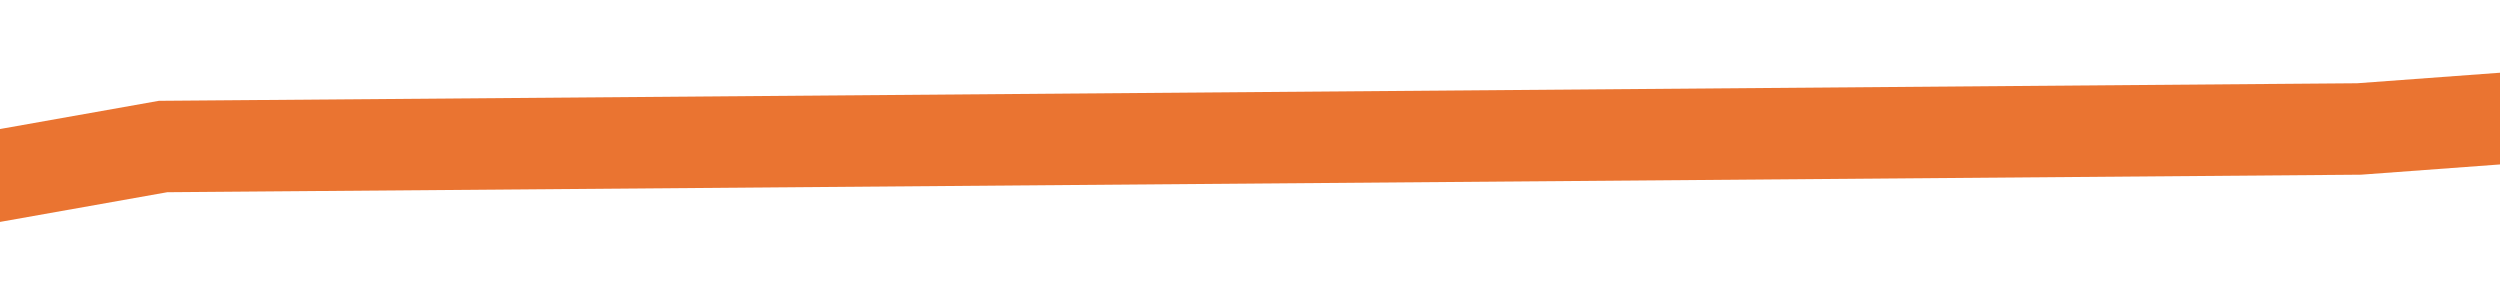
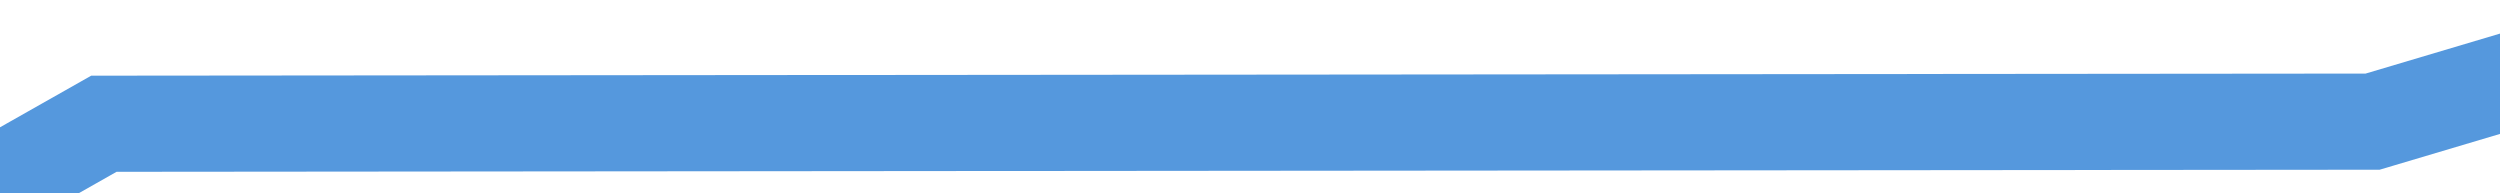
- <svg xmlns="http://www.w3.org/2000/svg" version="1.1" width="82px" height="10px" preserveAspectRatio="xMinYMid meet" viewBox="338 685  82 8">
-   <g transform="matrix(0.9743701 -0.2249511 0.2249511 0.9743701 -145.2775 102.9155 )">
-     <path d="M 0 0.132  L 70.908 23.11  L 141.462 23.11  L 213.306 26.791  L 283.617 42.433  L 352 53  " stroke-width="3" stroke="#ea7431" fill="none" transform="matrix(1 0 0 1 131 654 )" />
+ <svg xmlns="http://www.w3.org/2000/svg" version="1.1" width="78px" height="6px" preserveAspectRatio="xMinYMid meet" viewBox="340 663  78 4">
+   <g transform="matrix(0.9902681 0.1391731 -0.1391731 0.9902681 96.23851 -46.27487 )">
+     <path d="M 0 109.709  L 70.933 105.957  L 141.243 96.689  L 212.709 41.829  L 282.796 31.913  L 352 0.274  " stroke-width="3" stroke="#5598dd" fill="none" transform="matrix(1 0 0 1 131 629 )" />
  </g>
</svg>
